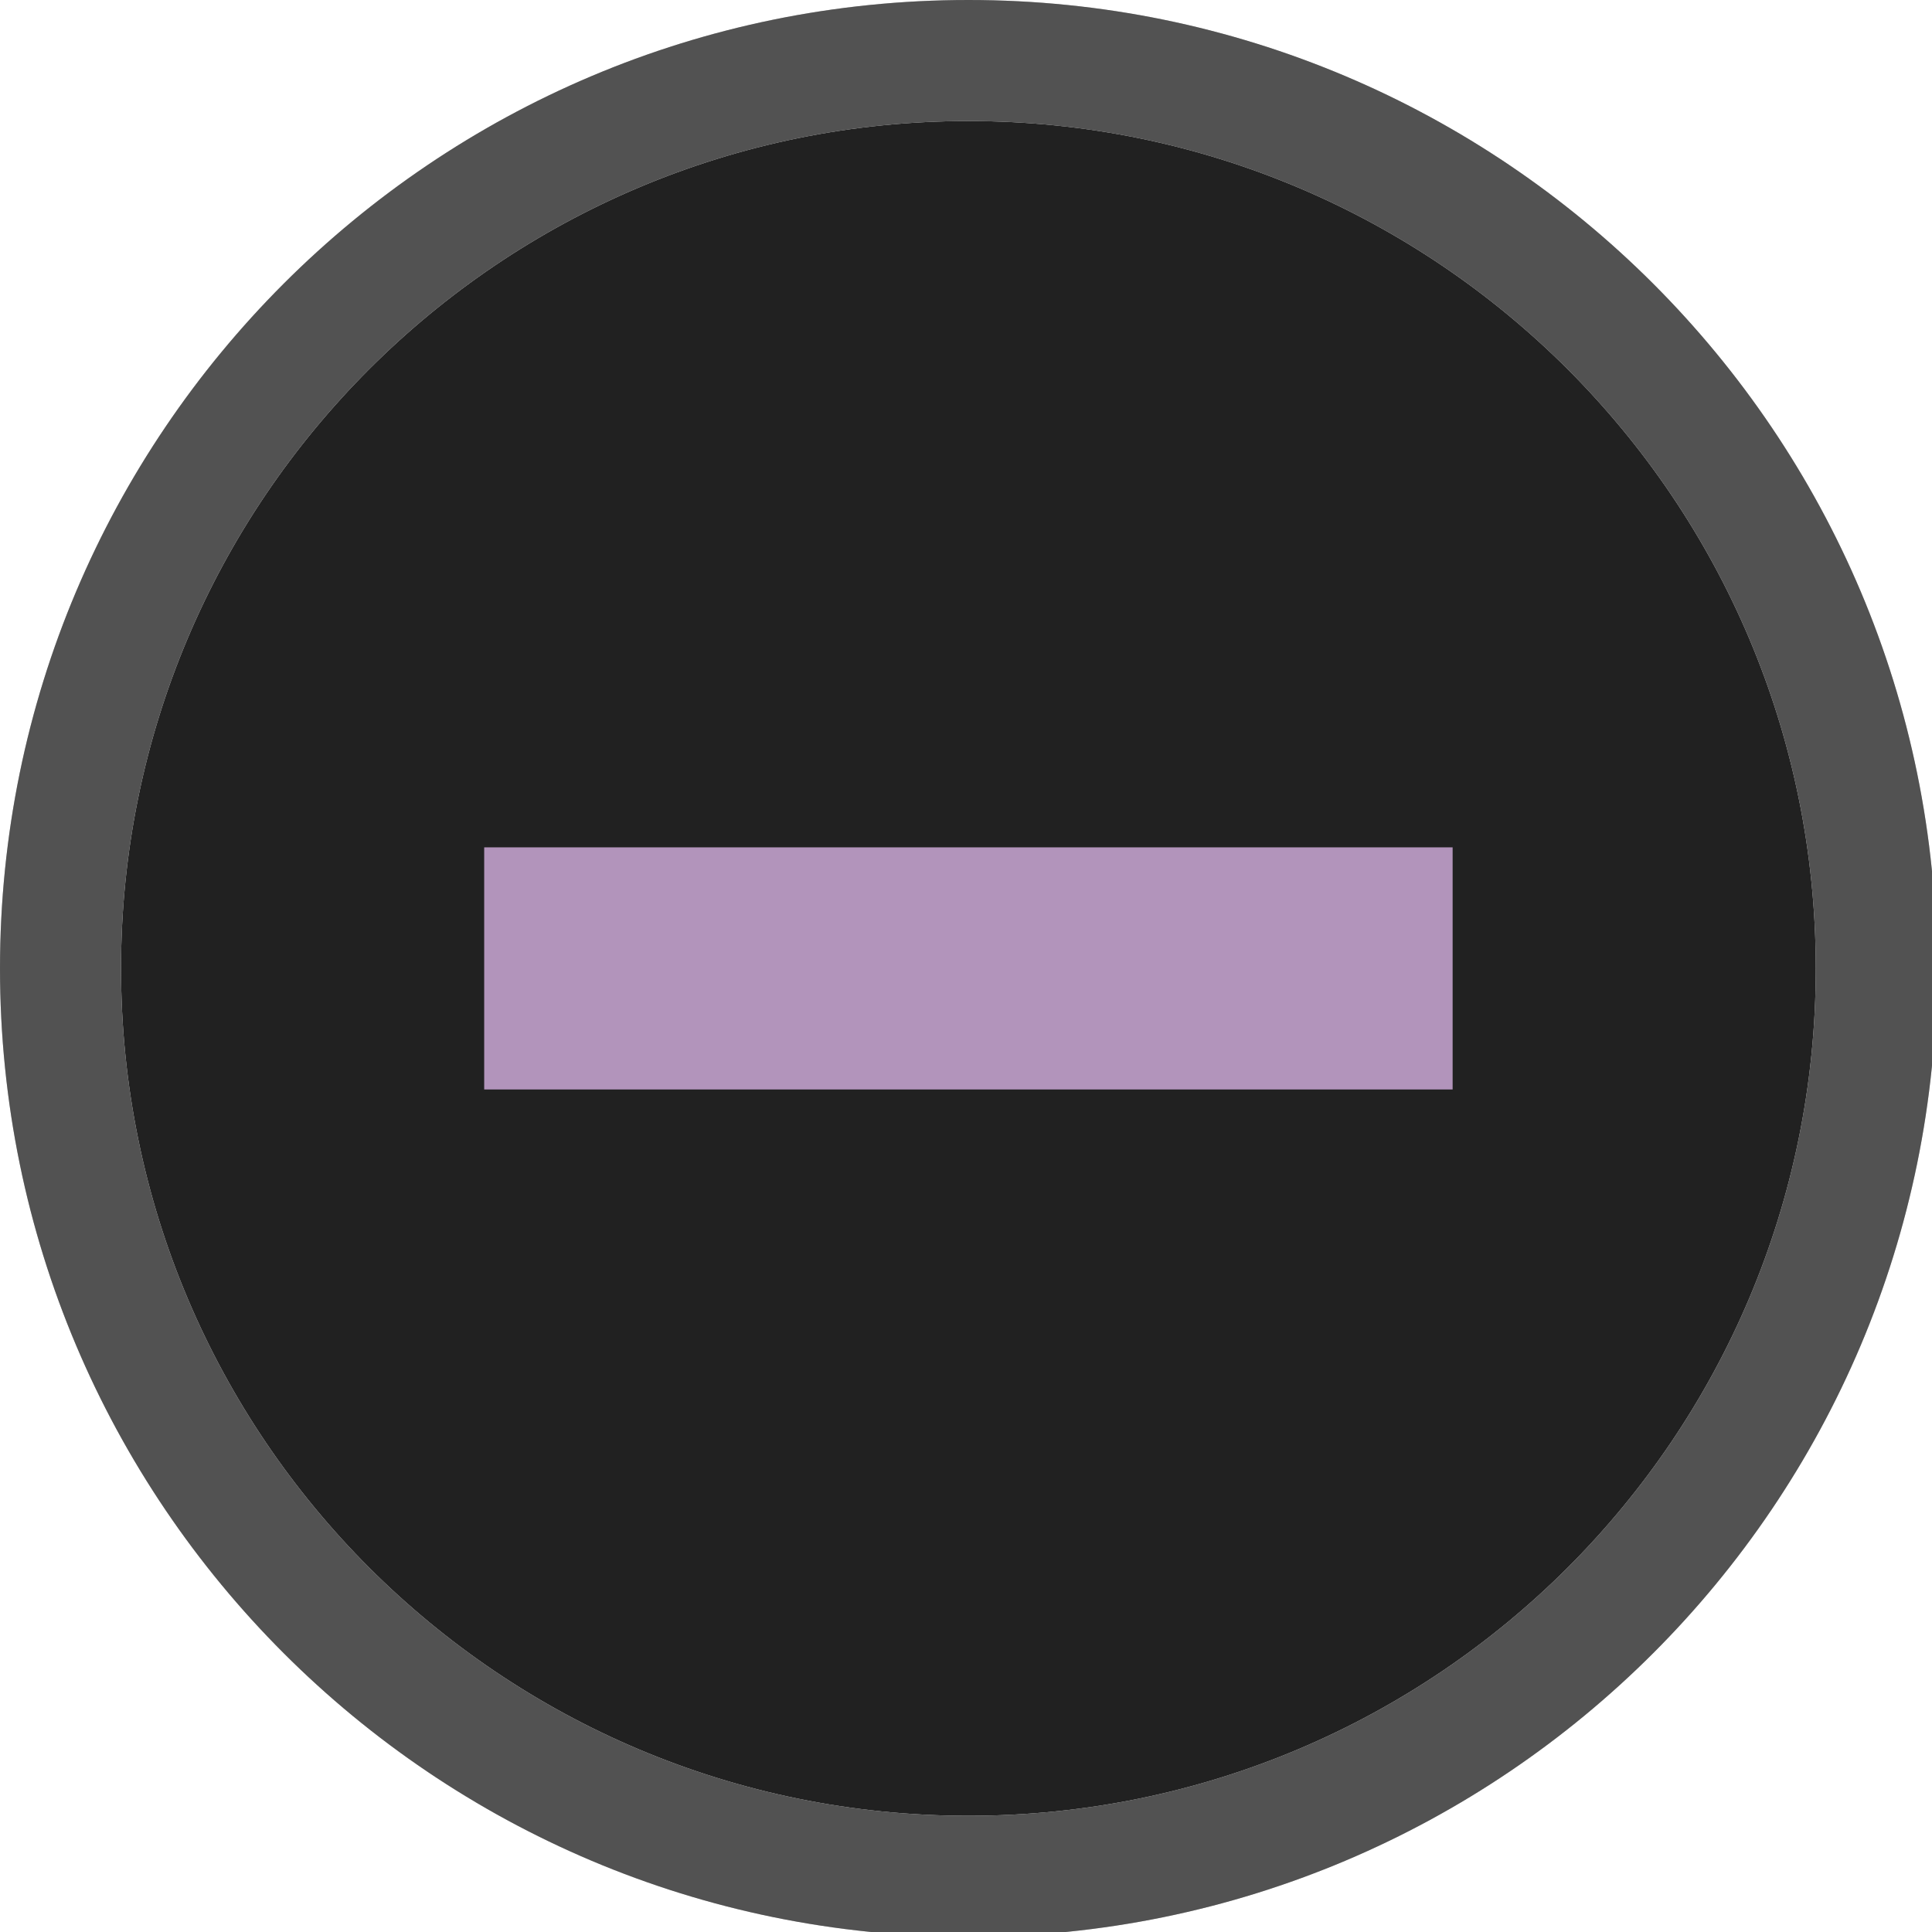
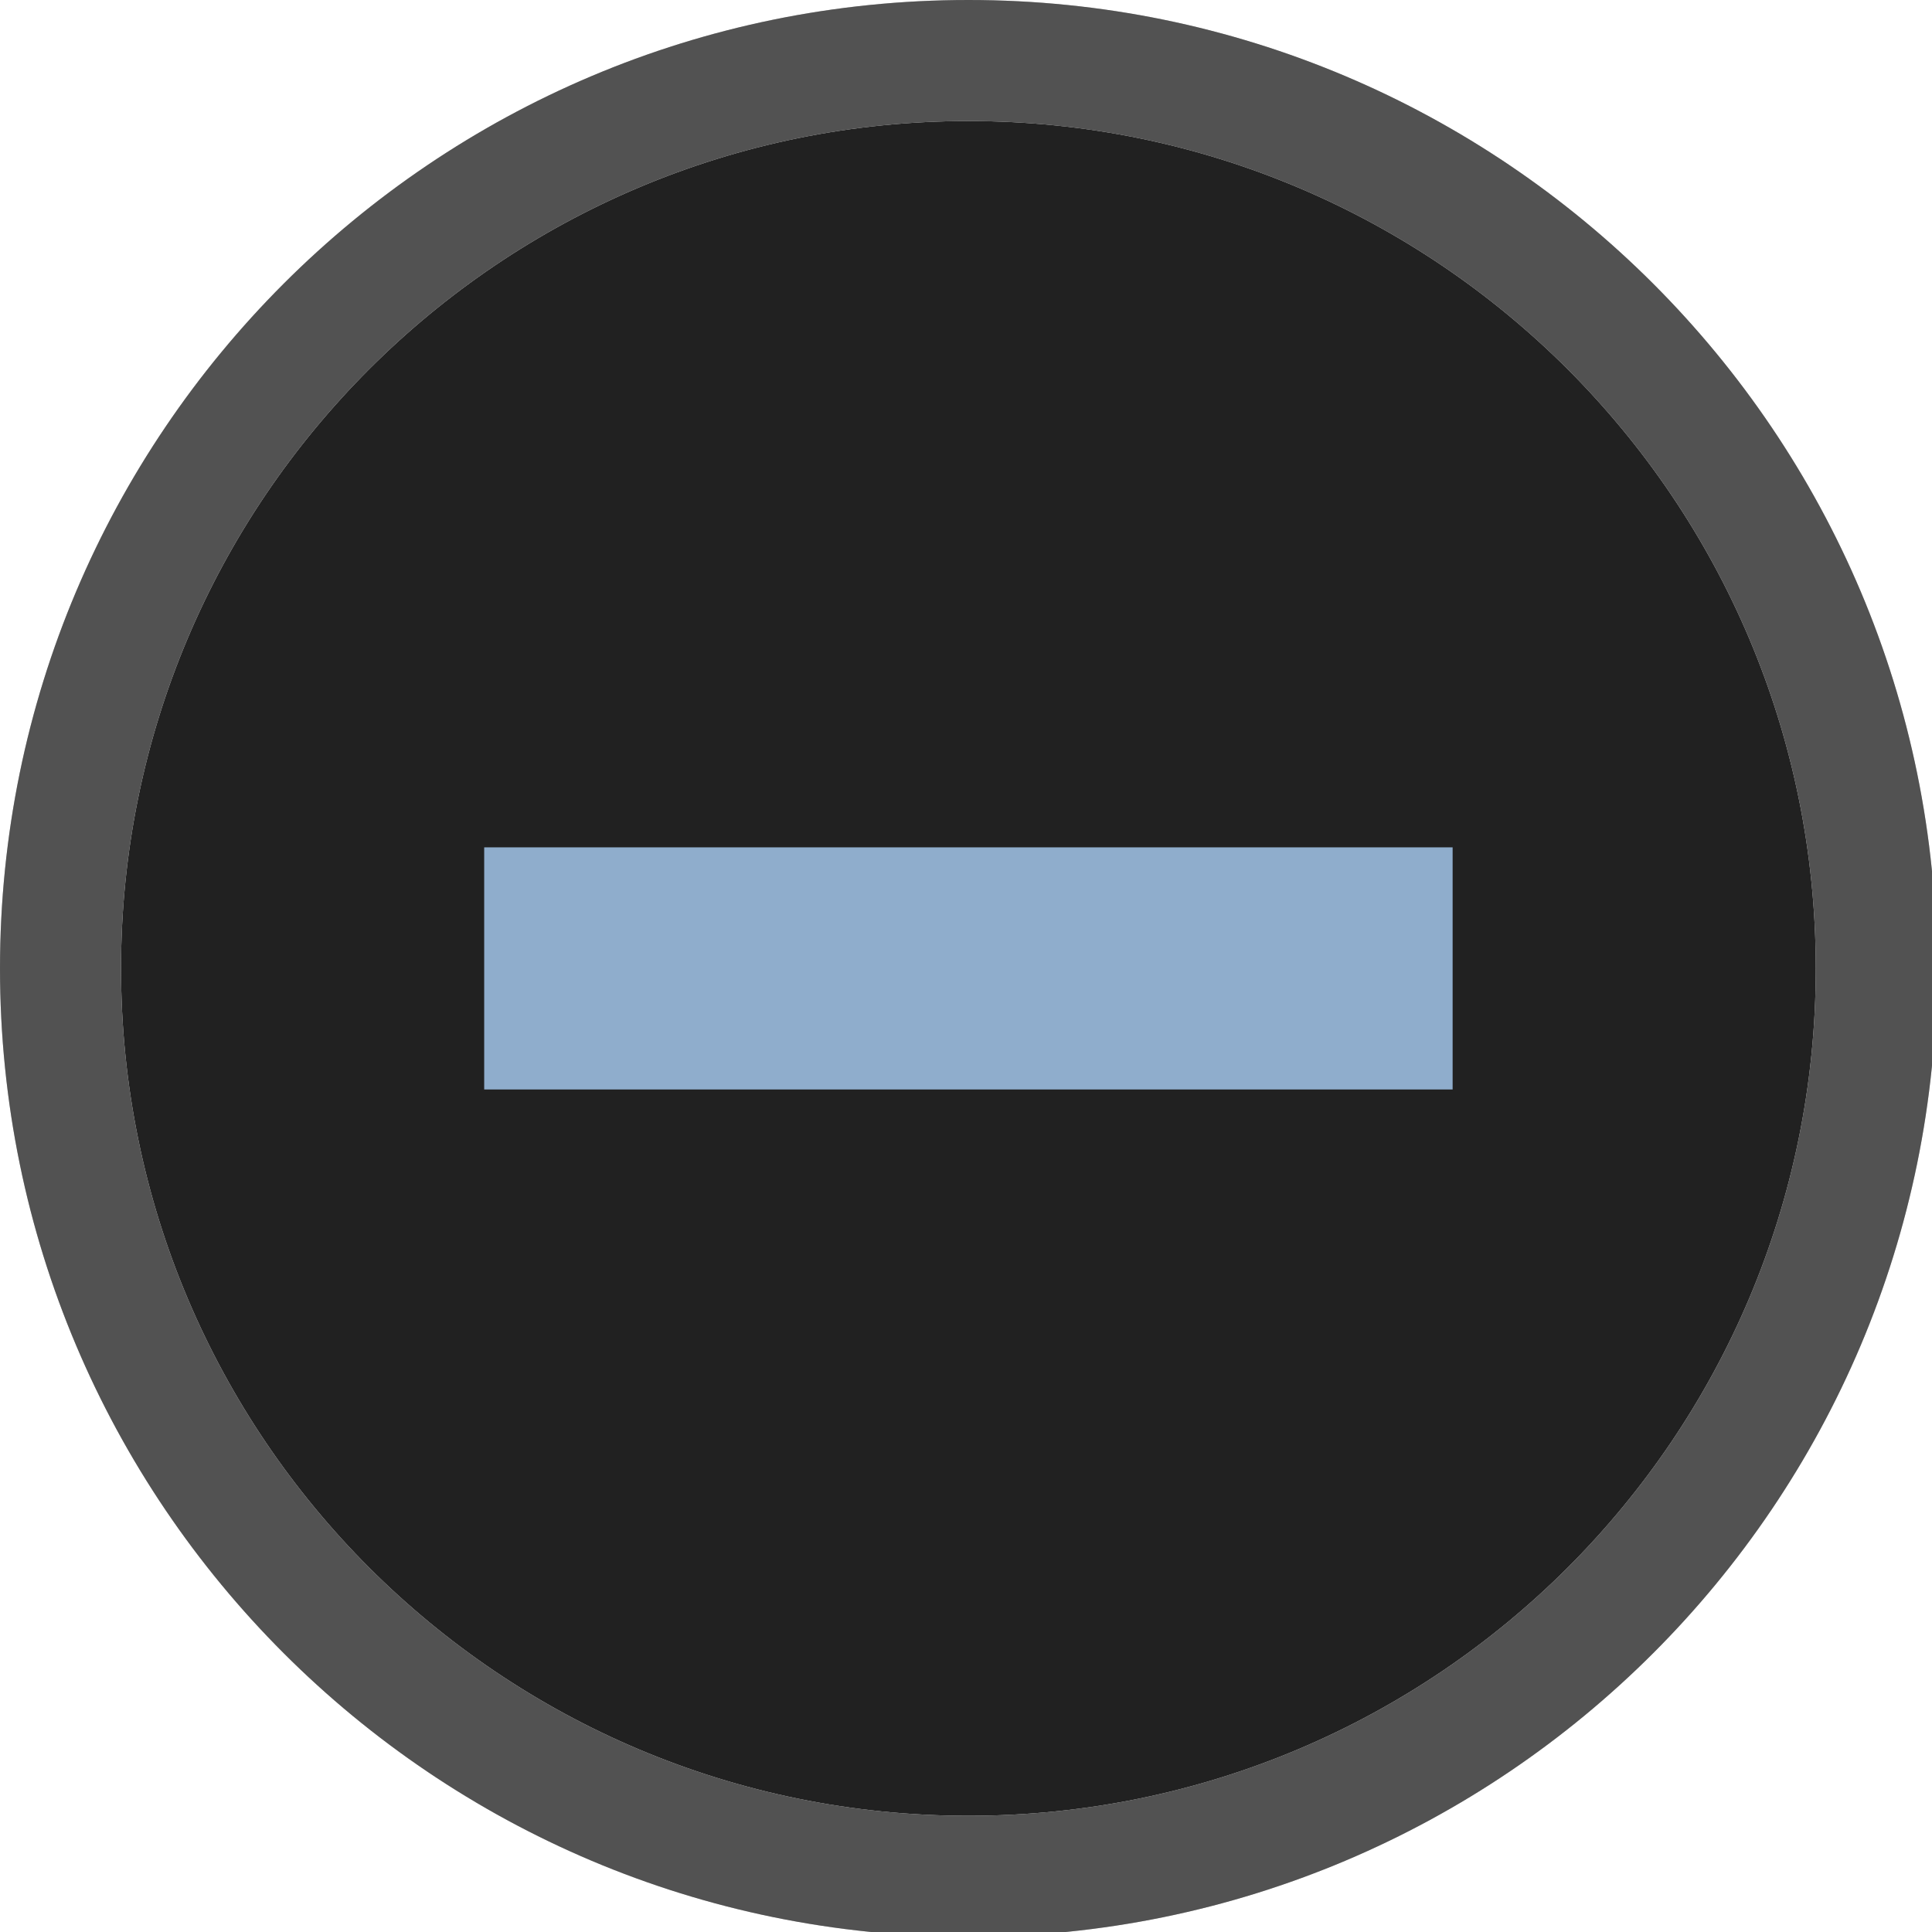
<svg xmlns="http://www.w3.org/2000/svg" width="133pt" height="133pt" viewBox="0 0 133 133" version="1.1">
  <g id="surface1">
    <path style=" stroke:none;fill-rule:nonzero;fill:#212121;fill-opacity:1;" d="M 125 66.668 C 125 98.895 98.895 125 66.668 125 C 34.441 125 8.332 98.895 8.332 66.668 C 8.332 34.441 34.441 8.332 66.668 8.332 C 98.895 8.332 125 34.441 125 66.668 Z M 125 66.668 " />
    <path style=" stroke:none;fill-rule:nonzero;fill:#212121;fill-opacity:1;" d="M 66.668 0 C 29.852 0 0 29.852 0 66.668 C 0 103.484 29.852 133.332 66.668 133.332 C 103.484 133.332 133.332 103.484 133.332 66.668 C 133.332 29.852 103.484 0 66.668 0 Z M 66.668 8.332 C 98.895 8.332 125 34.441 125 66.668 C 125 98.895 98.895 125 66.668 125 C 34.441 125 8.332 98.895 8.332 66.668 C 8.332 34.441 34.441 8.332 66.668 8.332 Z M 66.668 8.332 " />
    <path style=" stroke:none;fill-rule:nonzero;fill:#c7c7c7;fill-opacity:0.30;" d="M 66.668 0 C 29.852 0 0 29.852 0 66.668 C 0 103.484 29.852 133.332 66.668 133.332 C 103.484 133.332 133.332 103.484 133.332 66.668 C 133.332 29.852 103.484 0 66.668 0 Z M 66.668 8.332 C 98.895 8.332 125 34.441 125 66.668 C 125 98.895 98.895 125 66.668 125 C 34.441 125 8.332 98.895 8.332 66.668 C 8.332 34.441 34.441 8.332 66.668 8.332 Z M 66.668 8.332 " />
-     <path style=" stroke:none;fill-rule:nonzero;fill:#b294bb;fill-opacity:1;" d="M 33.332 58.332 L 100 58.332 L 100 75 L 33.332 75 Z M 33.332 58.332 " />
+     <path style=" stroke:none;fill-rule:nonzero;fill:#8fadcc;fill-opacity:1;" d="M 33.332 58.332 L 100 58.332 L 100 75 L 33.332 75 Z M 33.332 58.332 " />
  </g>
</svg>
